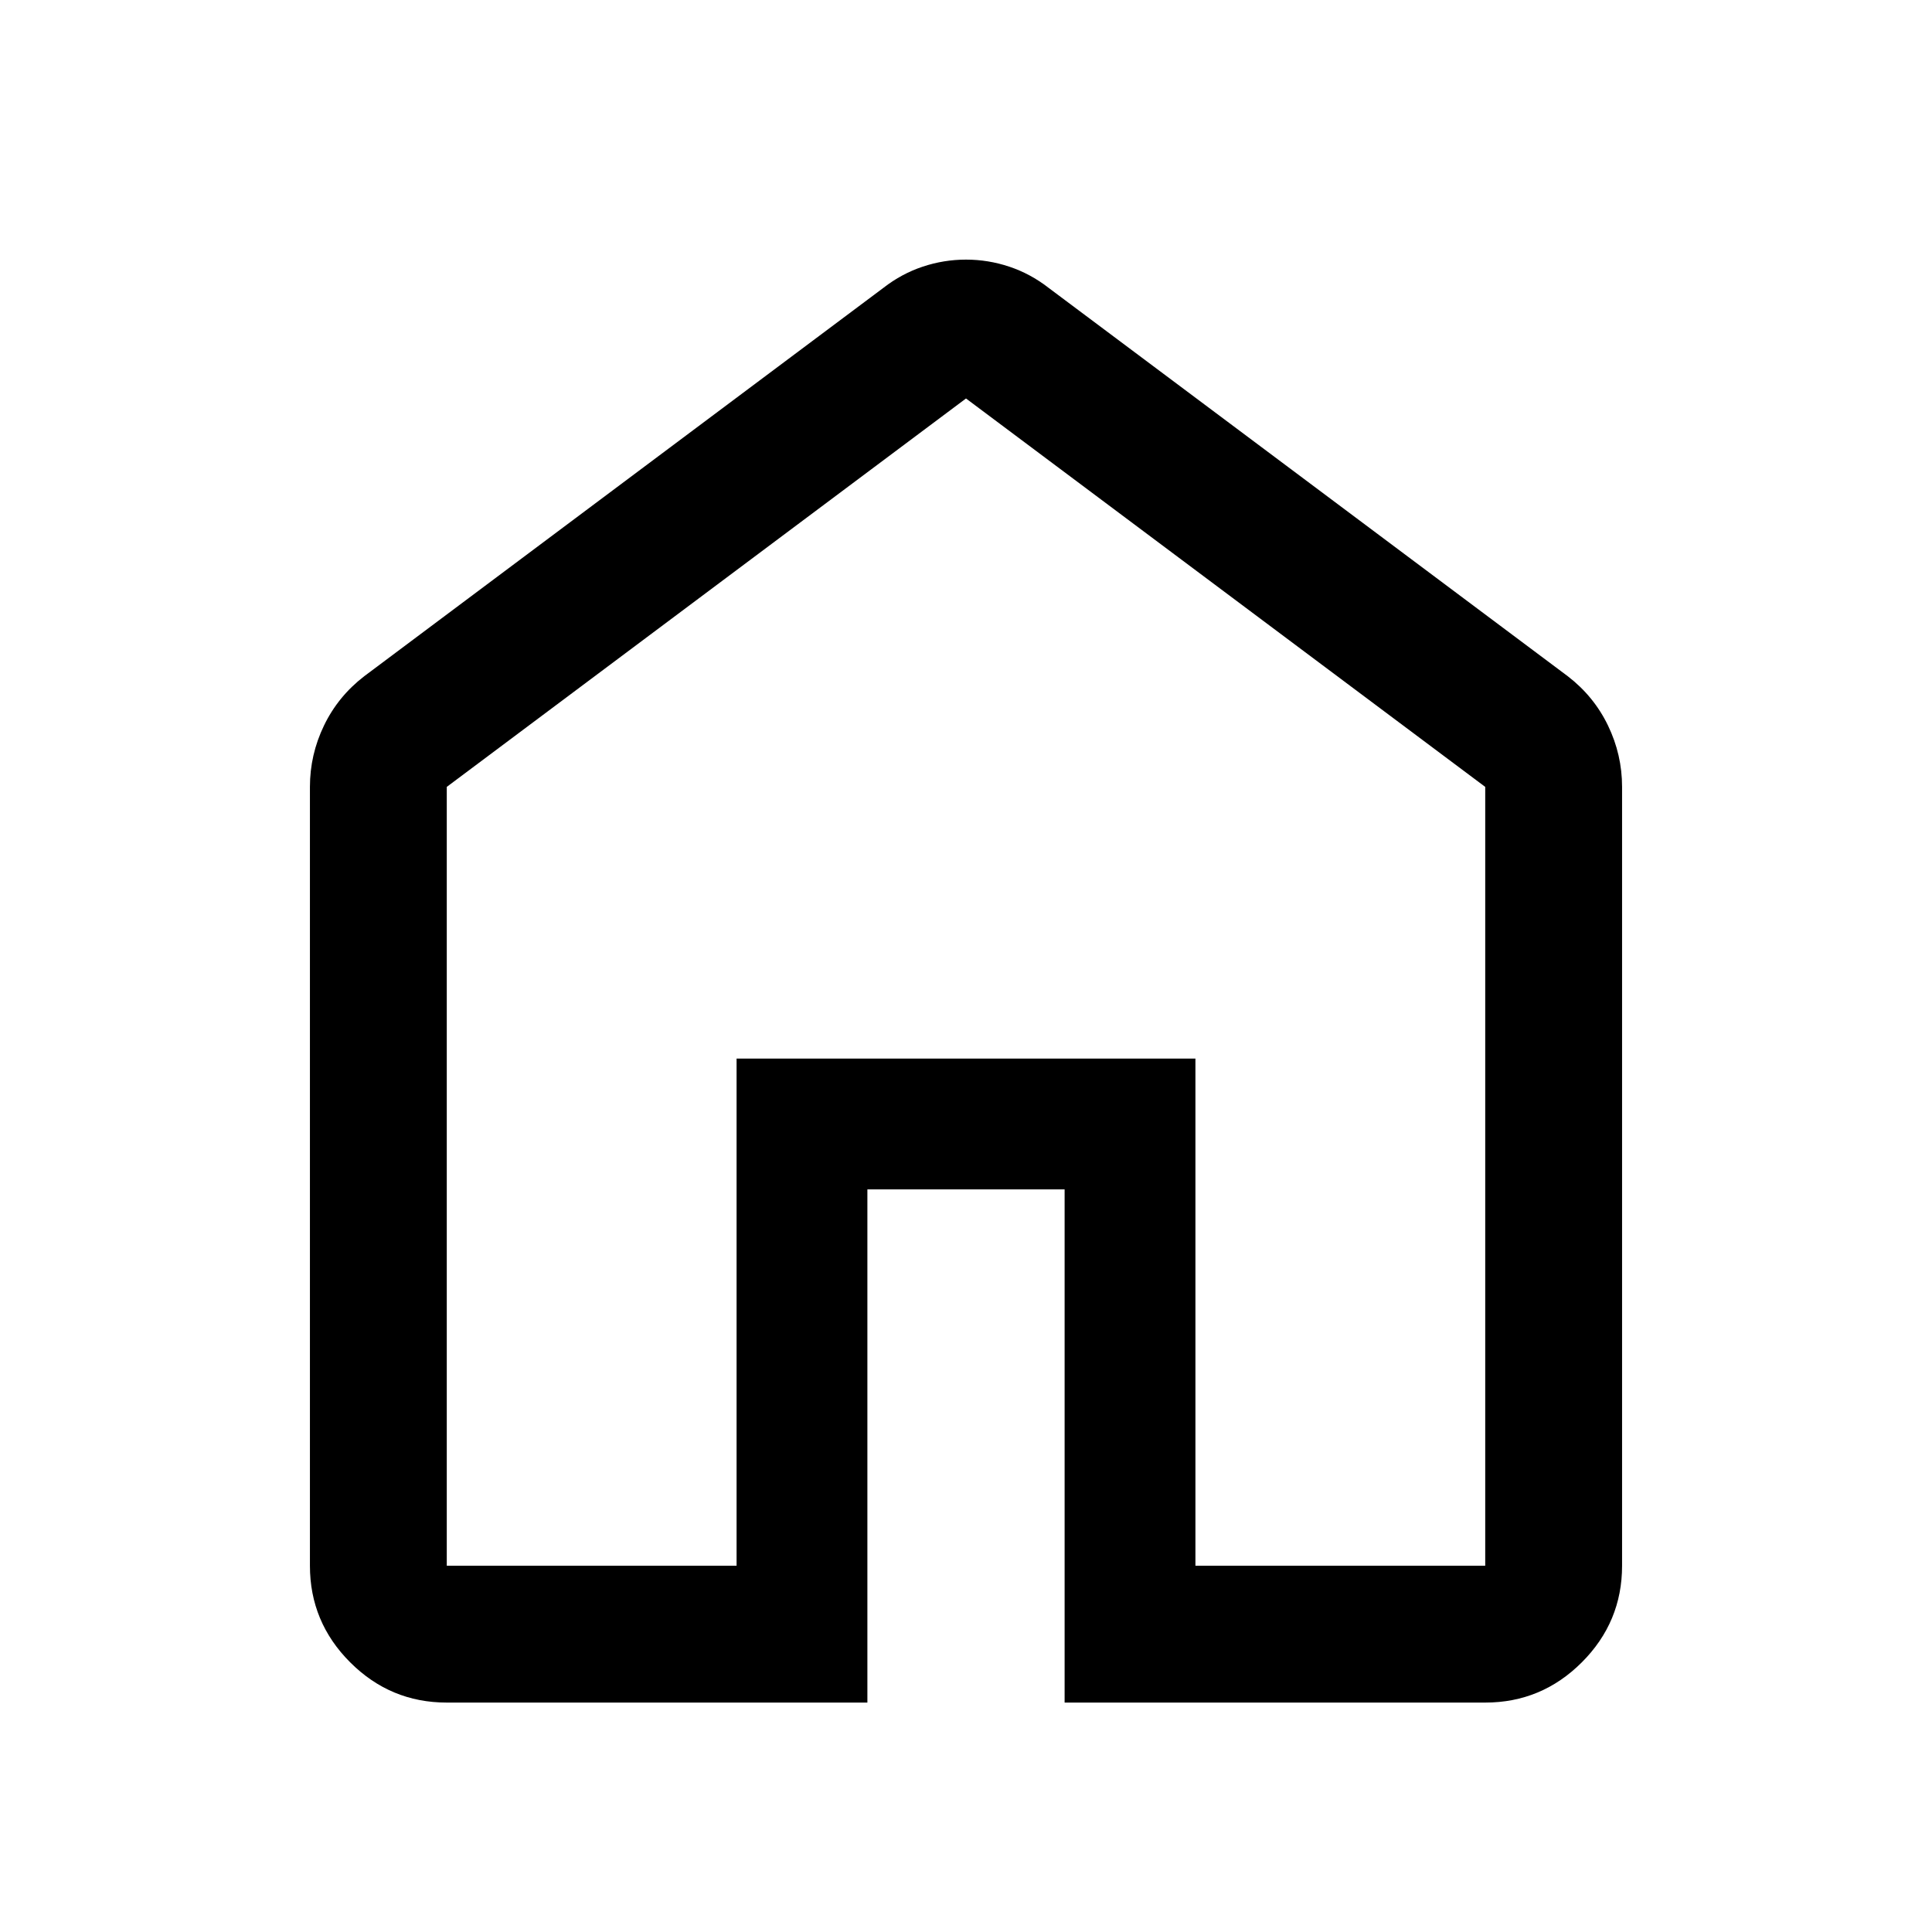
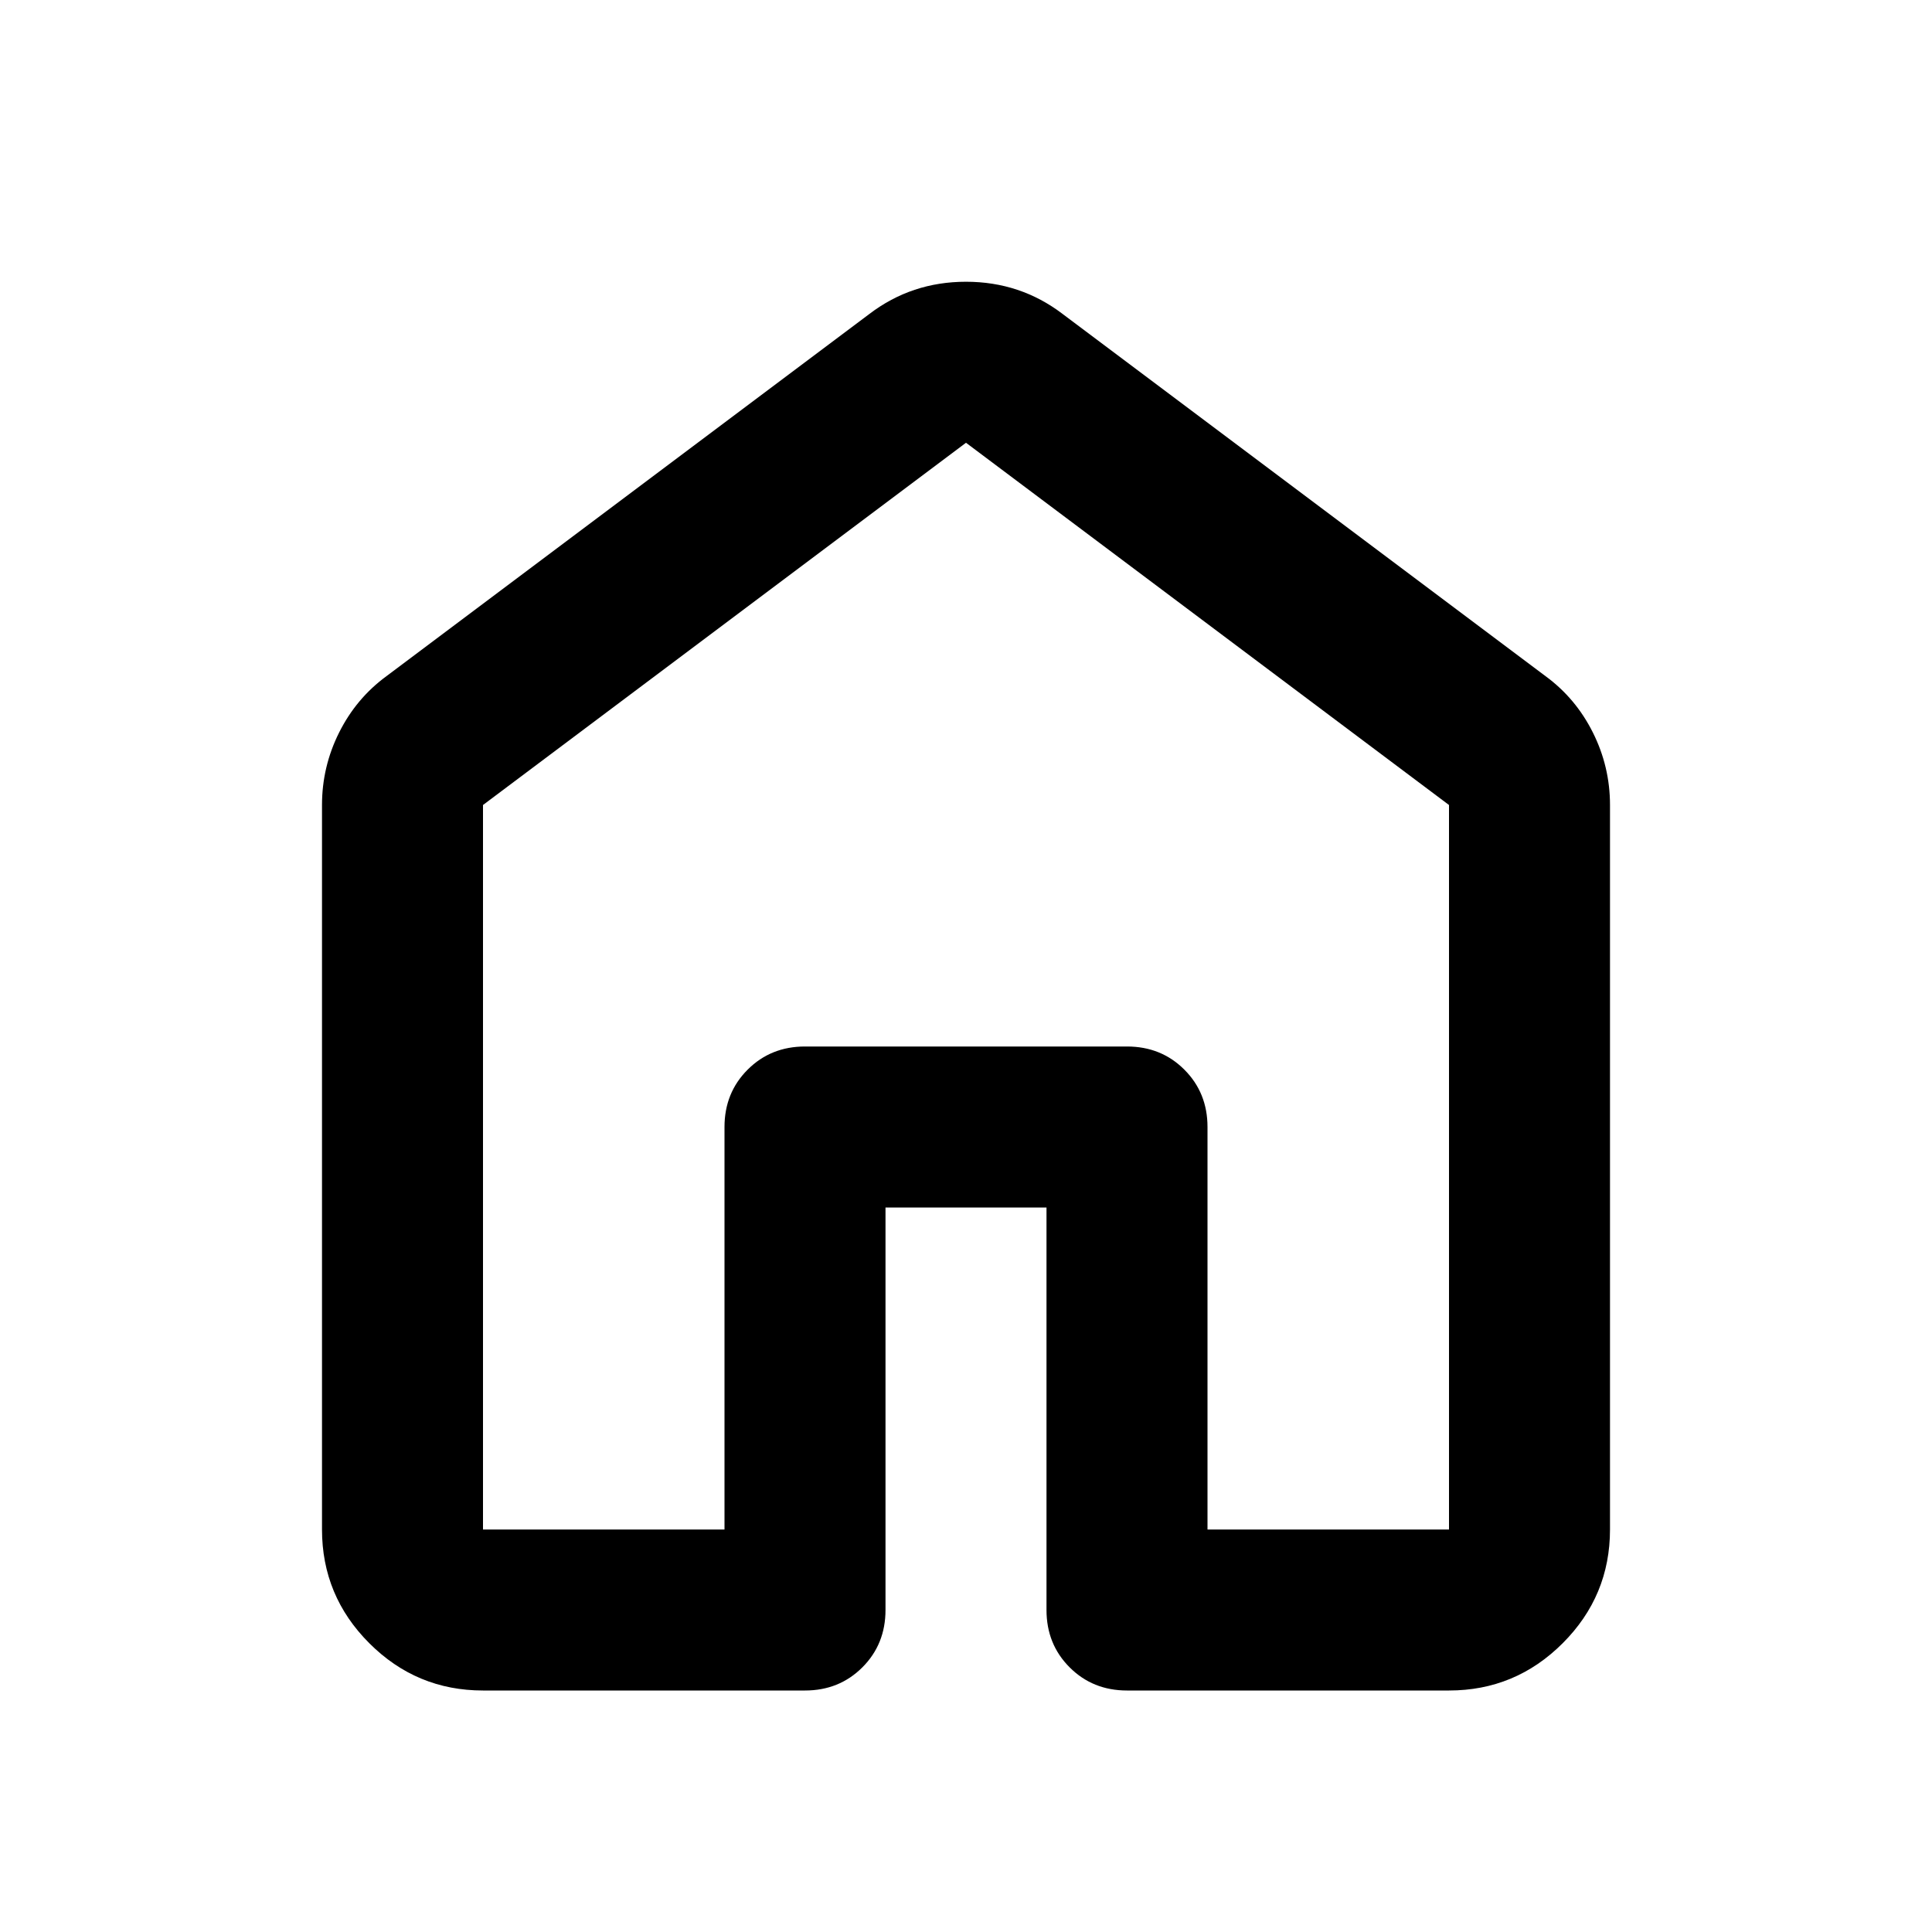
- <svg xmlns="http://www.w3.org/2000/svg" height="48" width="48">
-   <path d="M11.1 38.9h7.2V26.3h11.4v12.6h7.2V19.55L24 9.9l-12.9 9.65Zm0 3.4q-1.4 0-2.4-1t-1-2.4V19.55q0-.8.35-1.525.35-.725 1-1.225l12.9-9.65q.45-.35.975-.525Q23.45 6.45 24 6.45q.55 0 1.075.175.525.175.975.525l12.9 9.65q.65.5 1 1.225.35.725.35 1.525V38.9q0 1.4-1 2.4t-2.4 1H26.45V29.55h-4.9V42.3ZM24 24.35Z" />
+ <svg xmlns="http://www.w3.org/2000/svg" viewBox="0 -960 960 960">
+   <path d="M240-200h120v-200q0-17 11.5-28.5T400-440h160q17 0 28.5 11.5T600-400v200h120v-360L480-740 240-560v360Zm-80 0v-360q0-19 8.5-36t23.5-28l240-180q21-16 48-16t48 16l240 180q15 11 23.5 28t8.5 36v360q0 33-23.5 56.5T720-120H560q-17 0-28.5-11.5T520-160v-200h-80v200q0 17-11.5 28.5T400-120H240q-33 0-56.5-23.5T160-200Zm320-270Z" />
</svg>
